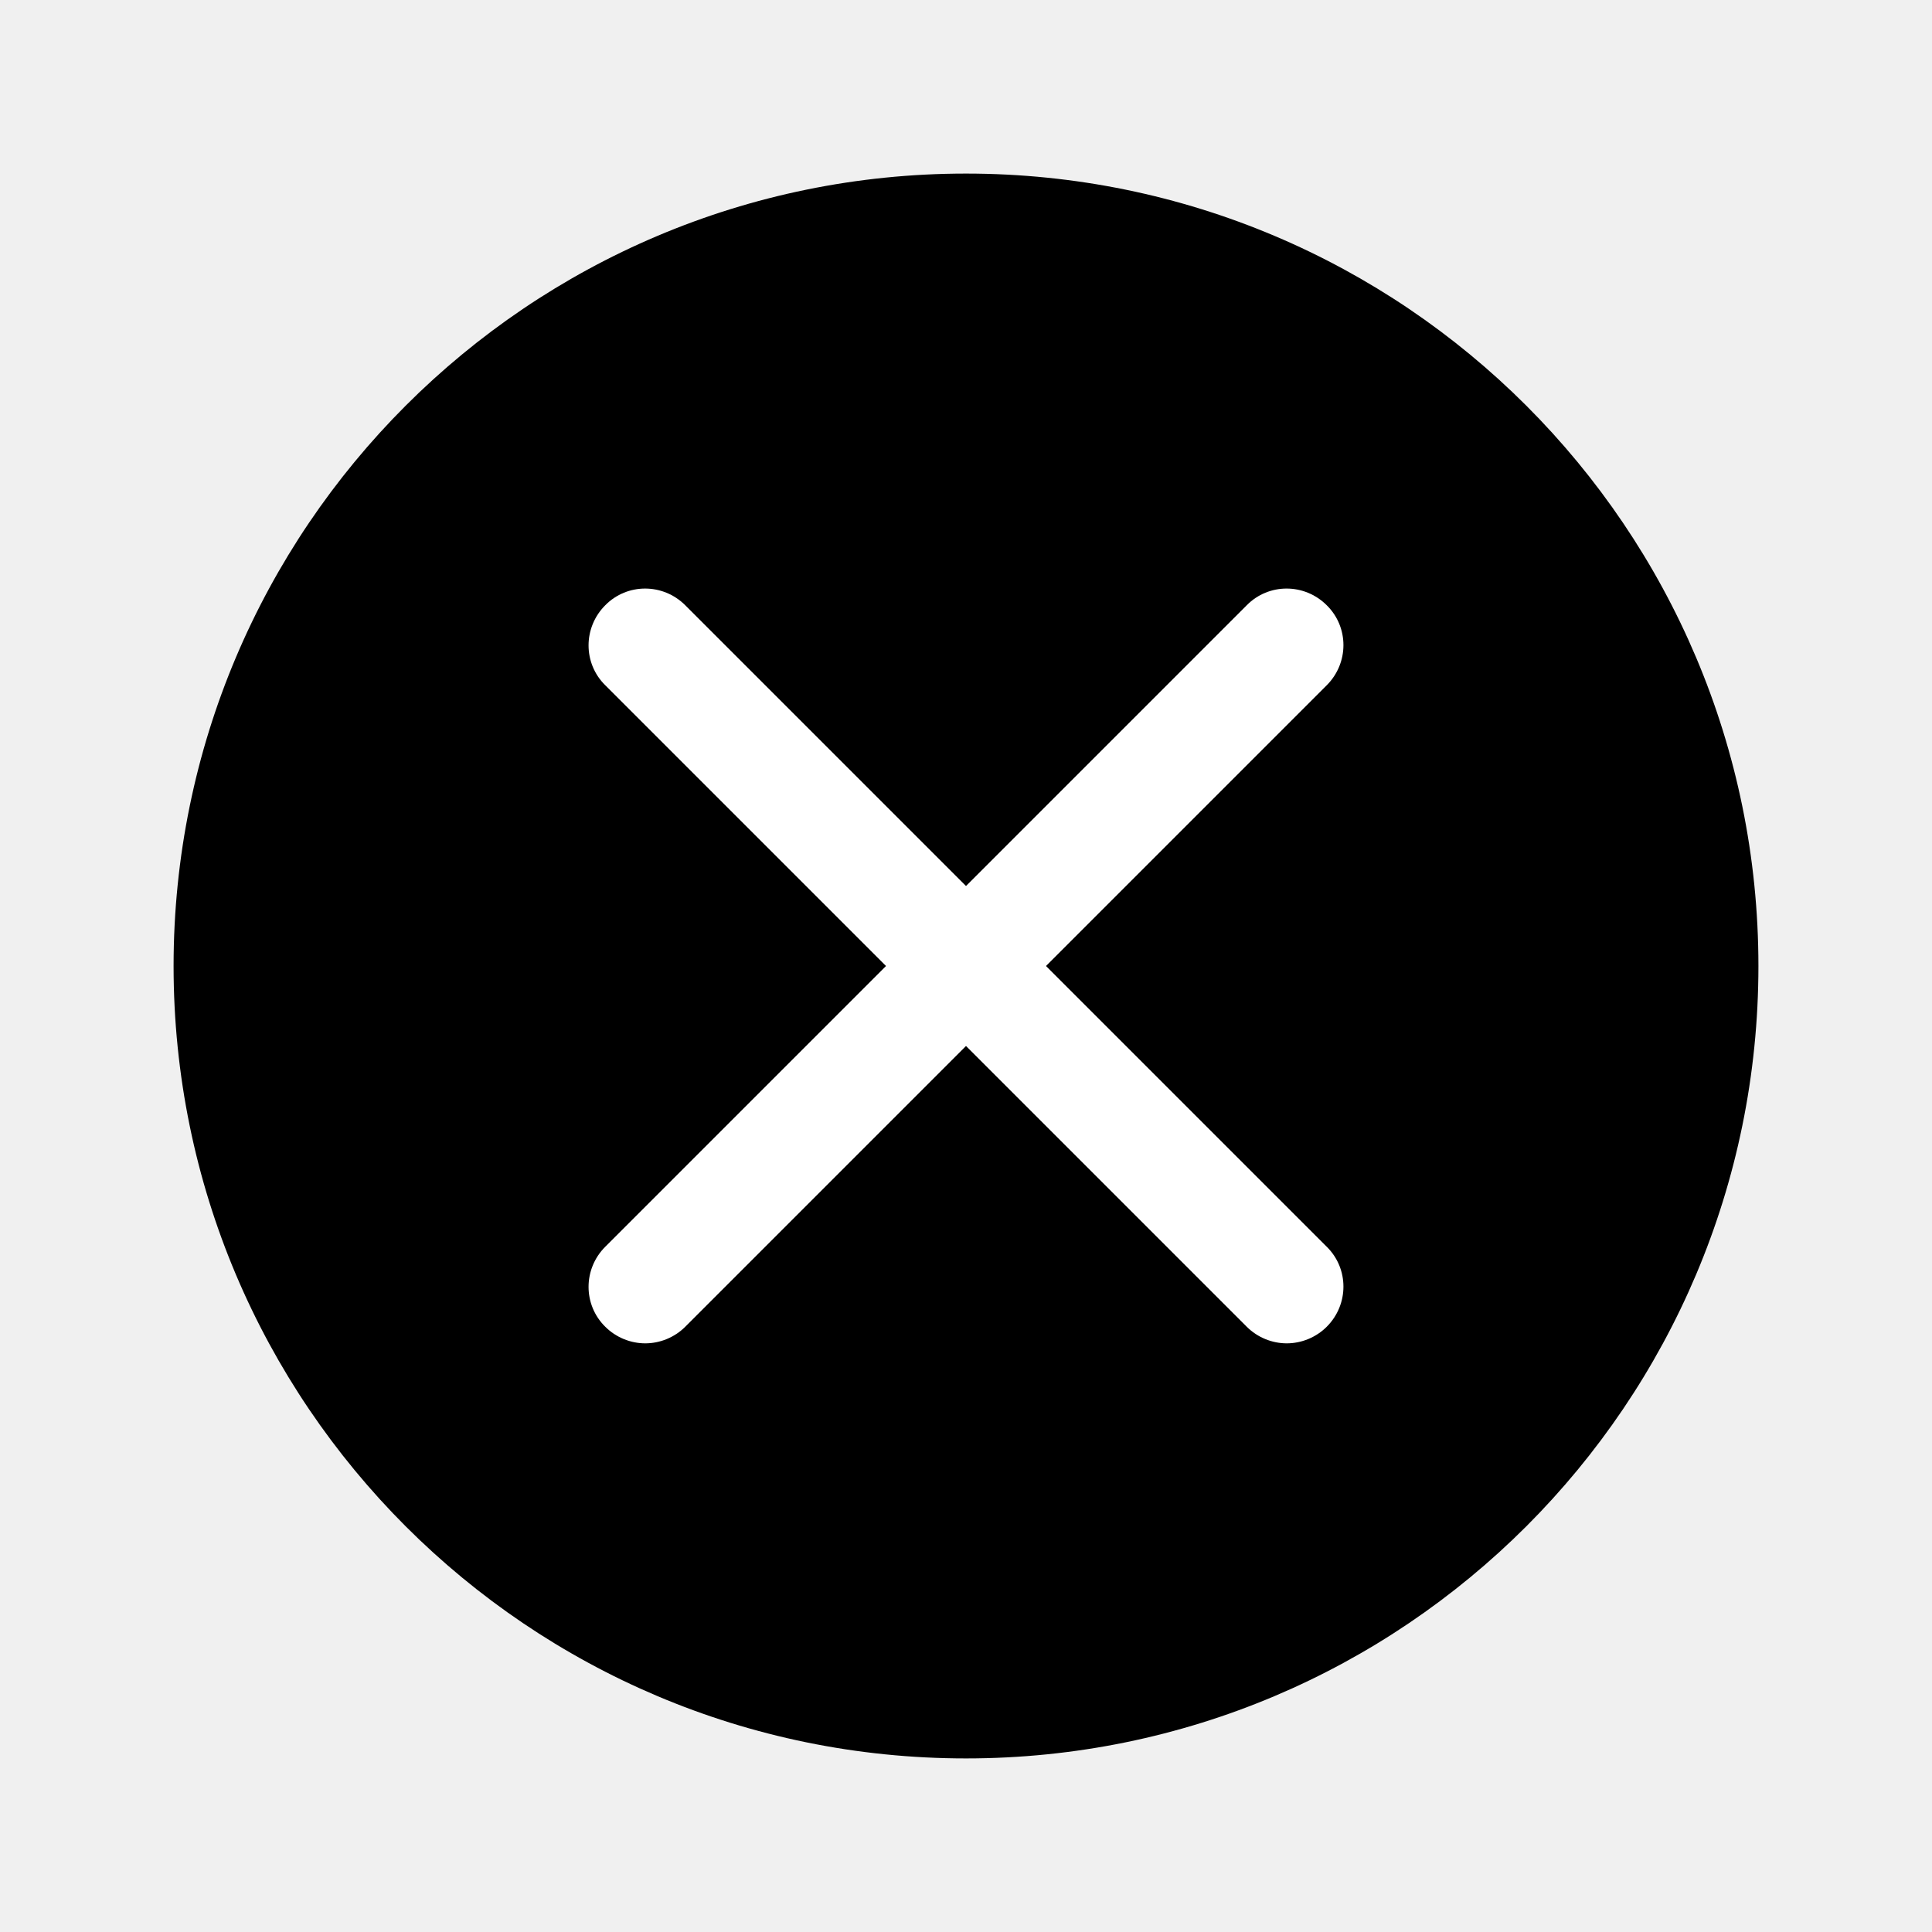
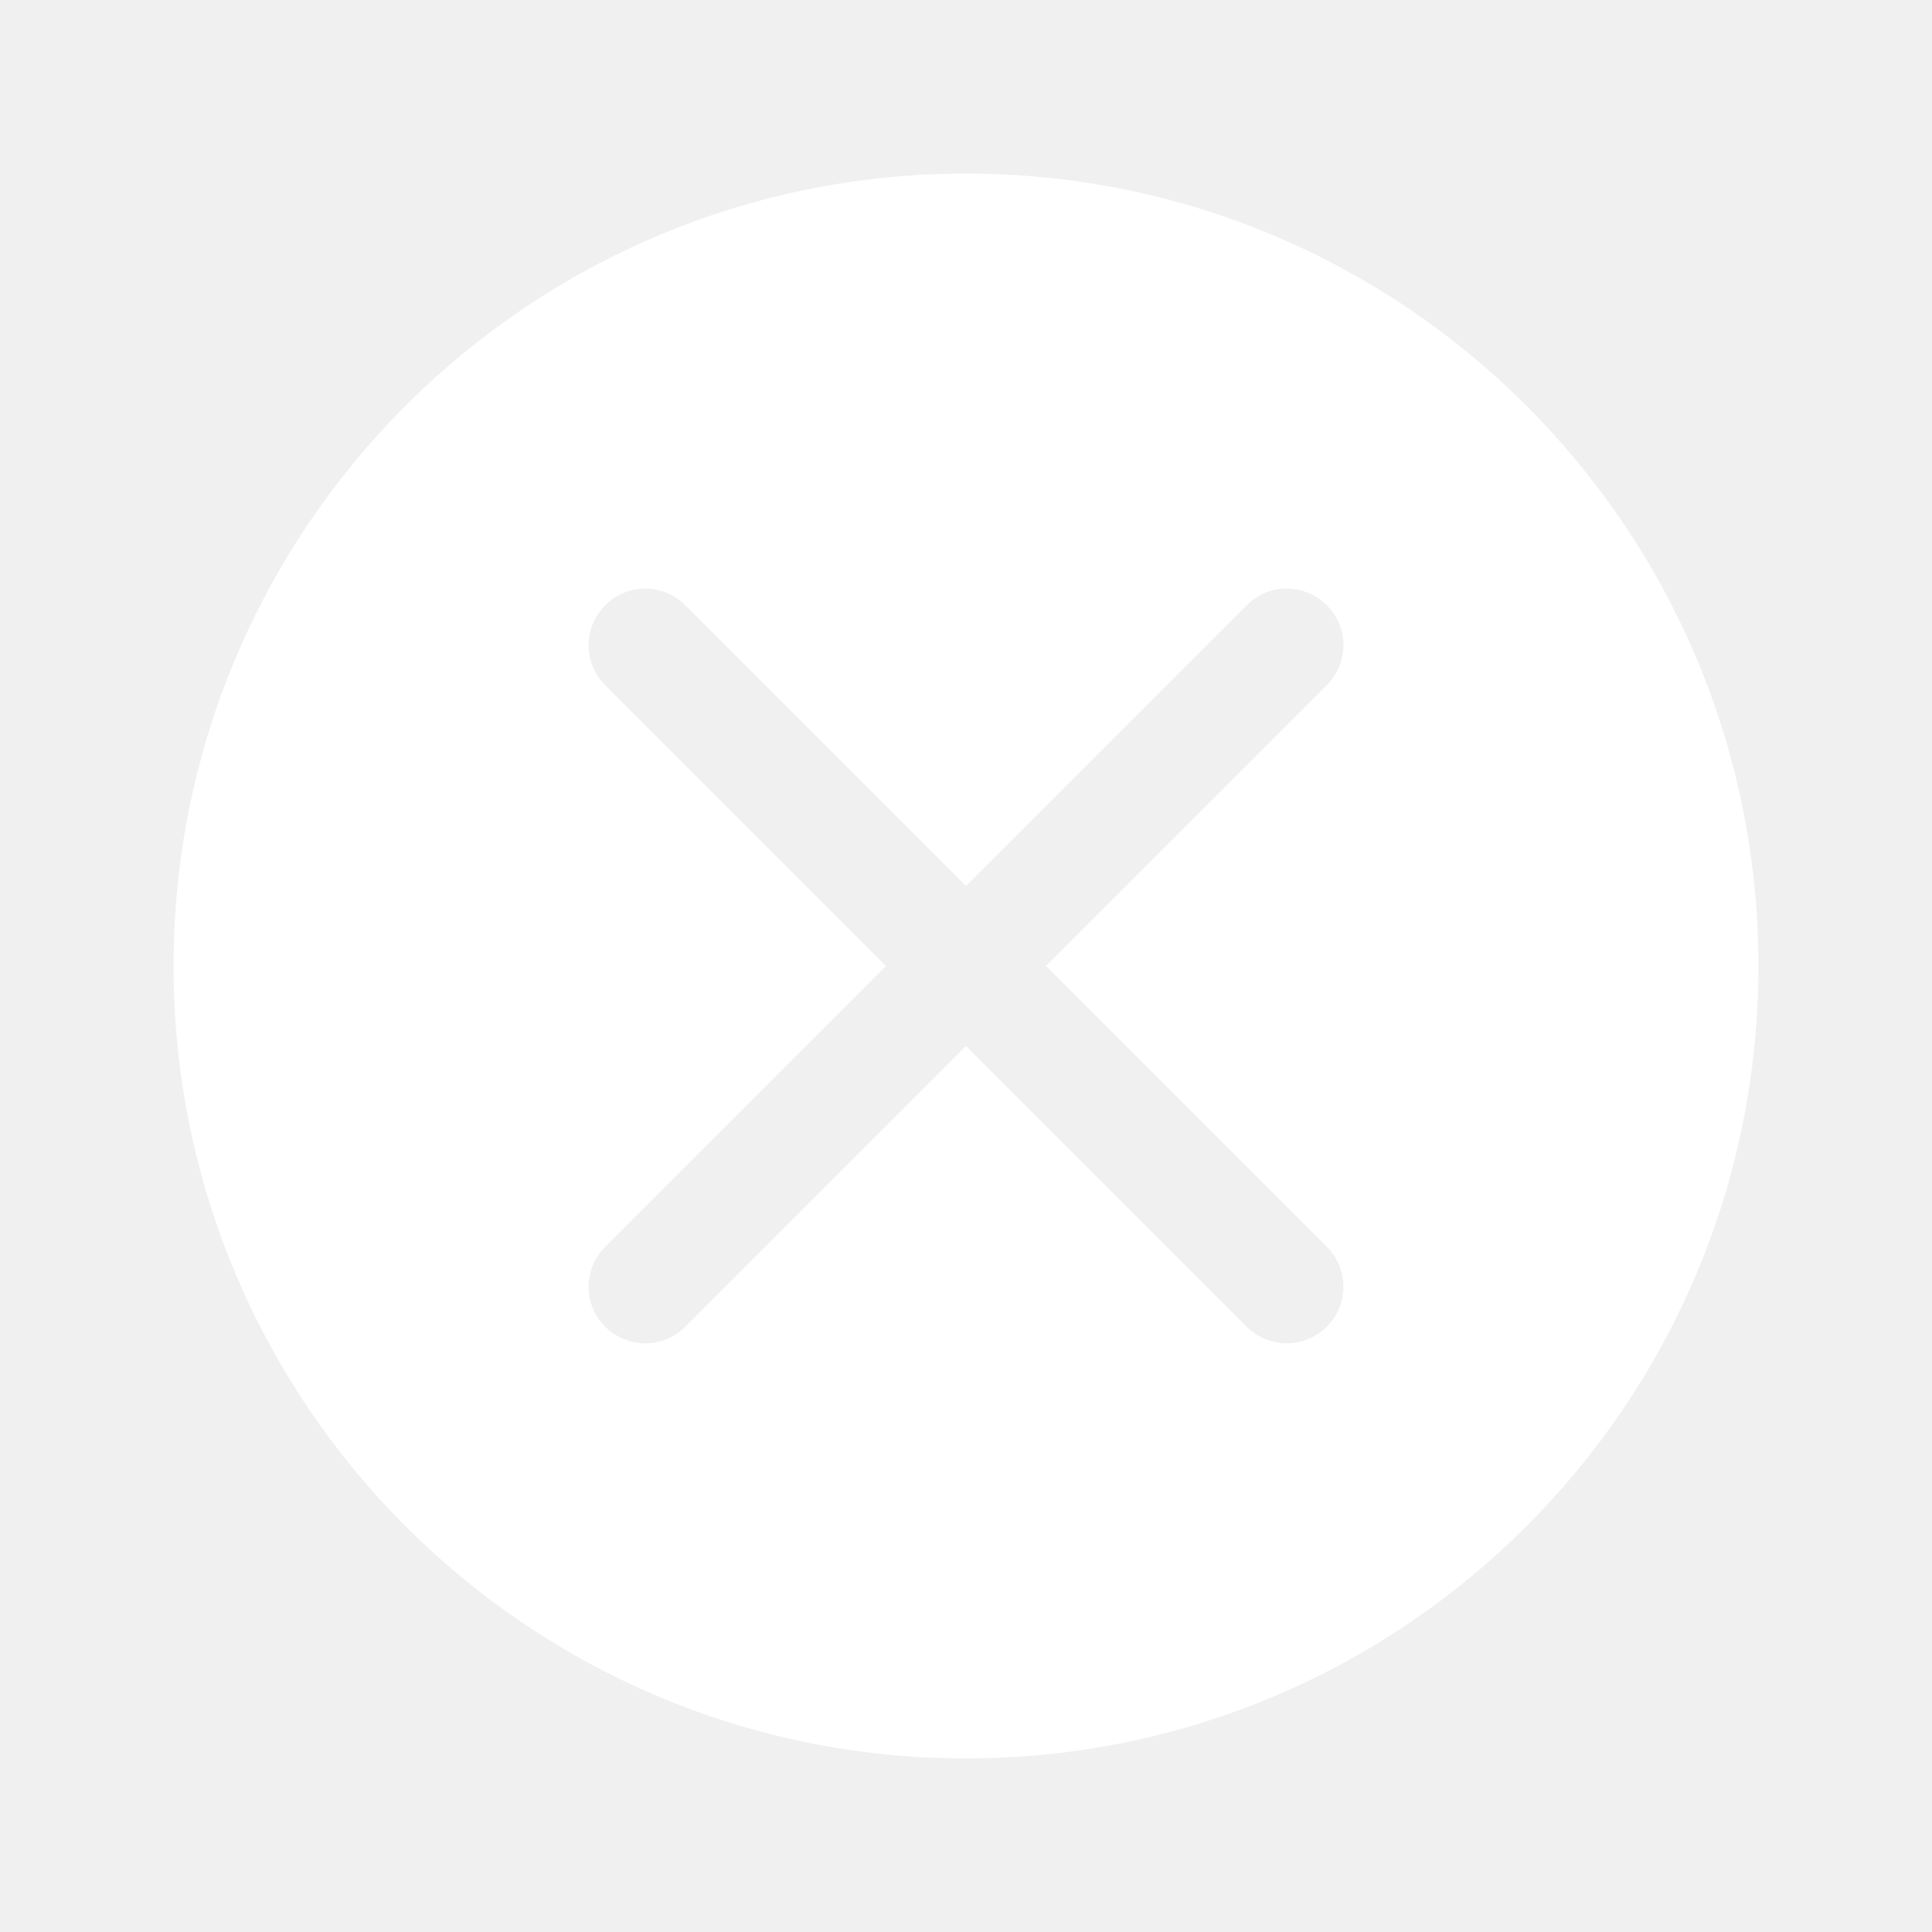
<svg xmlns="http://www.w3.org/2000/svg" version="1.1" id="Layer_1" x="0px" y="0px" viewBox="0 0 512 512" style="enable-background:new 0 0 512 512;" xml:space="preserve">
  <style type="text/css">
	.st0{fill:#FFFFFF;}
</style>
-   <circle cx="256" cy="256" r="210" />
-   <path class="st0" d="M277.2,256l74.4-74.4c5.9-5.9,5.9-15.4,0-21.2c-5.9-5.9-15.4-5.9-21.2,0L256,234.8l-74.4-74.4  c-5.9-5.9-15.4-5.9-21.2,0c-5.9,5.9-5.9,15.4,0,21.2l74.4,74.4l-74.4,74.4c-5.9,5.9-5.9,15.4,0,21.2c2.9,2.9,6.8,4.4,10.6,4.4  s7.7-1.5,10.6-4.4l74.4-74.4l74.4,74.4c2.9,2.9,6.8,4.4,10.6,4.4s7.7-1.5,10.6-4.4c5.9-5.9,5.9-15.4,0-21.2L277.2,256z" />
+   <path class="st0" d="M256,46C140,46,46,140,46,256s94,210,210,210s210-94,210-210S372,46,256,46z M351.6,351.6  c-2.9,2.9-6.8,4.4-10.6,4.4c-3.8,0-7.7-1.5-10.6-4.4L256,277.2l-74.4,74.4c-2.9,2.9-6.8,4.4-10.6,4.4s-7.7-1.5-10.6-4.4  c-5.9-5.8-5.9-15.3,0-21.2l74.4-74.4l-74.4-74.4c-5.9-5.8-5.9-15.3,0-21.2c5.8-5.9,15.3-5.9,21.2,0l74.4,74.4l74.4-74.4  c5.8-5.9,15.3-5.9,21.2,0c5.9,5.8,5.9,15.3,0,21.2L277.2,256l74.4,74.4C357.5,336.2,357.5,345.7,351.6,351.6z" />
</svg>
